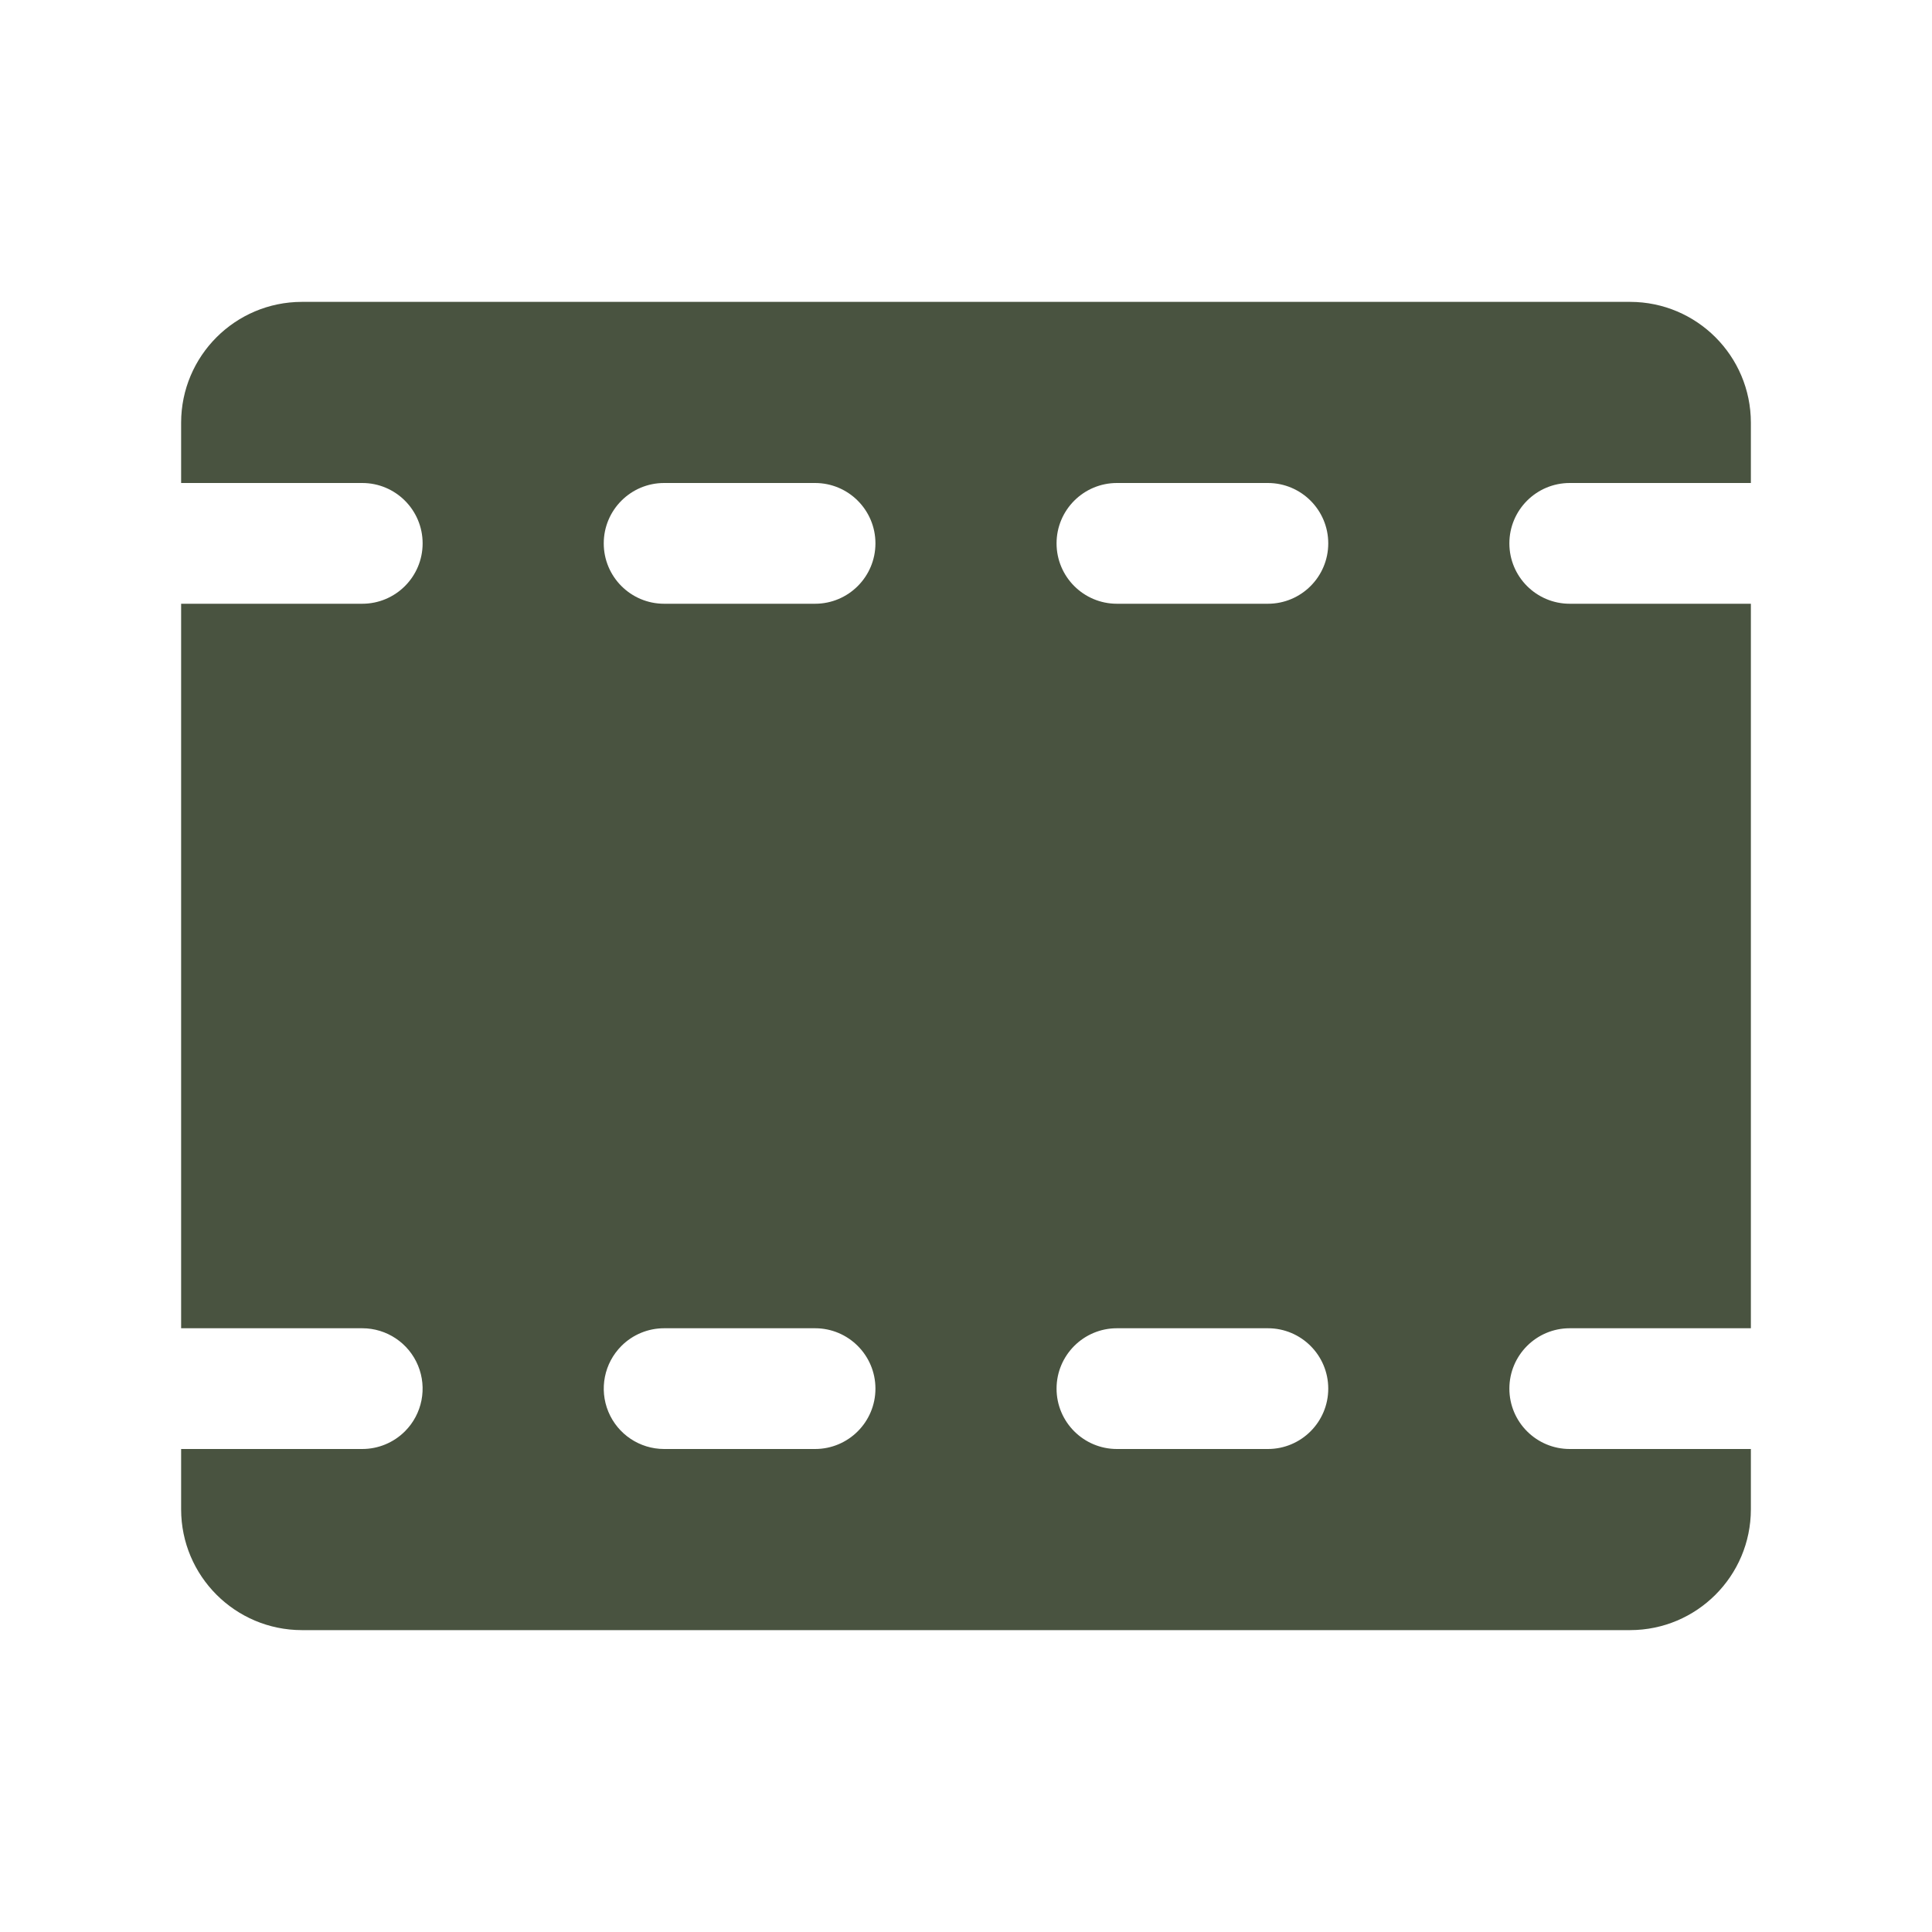
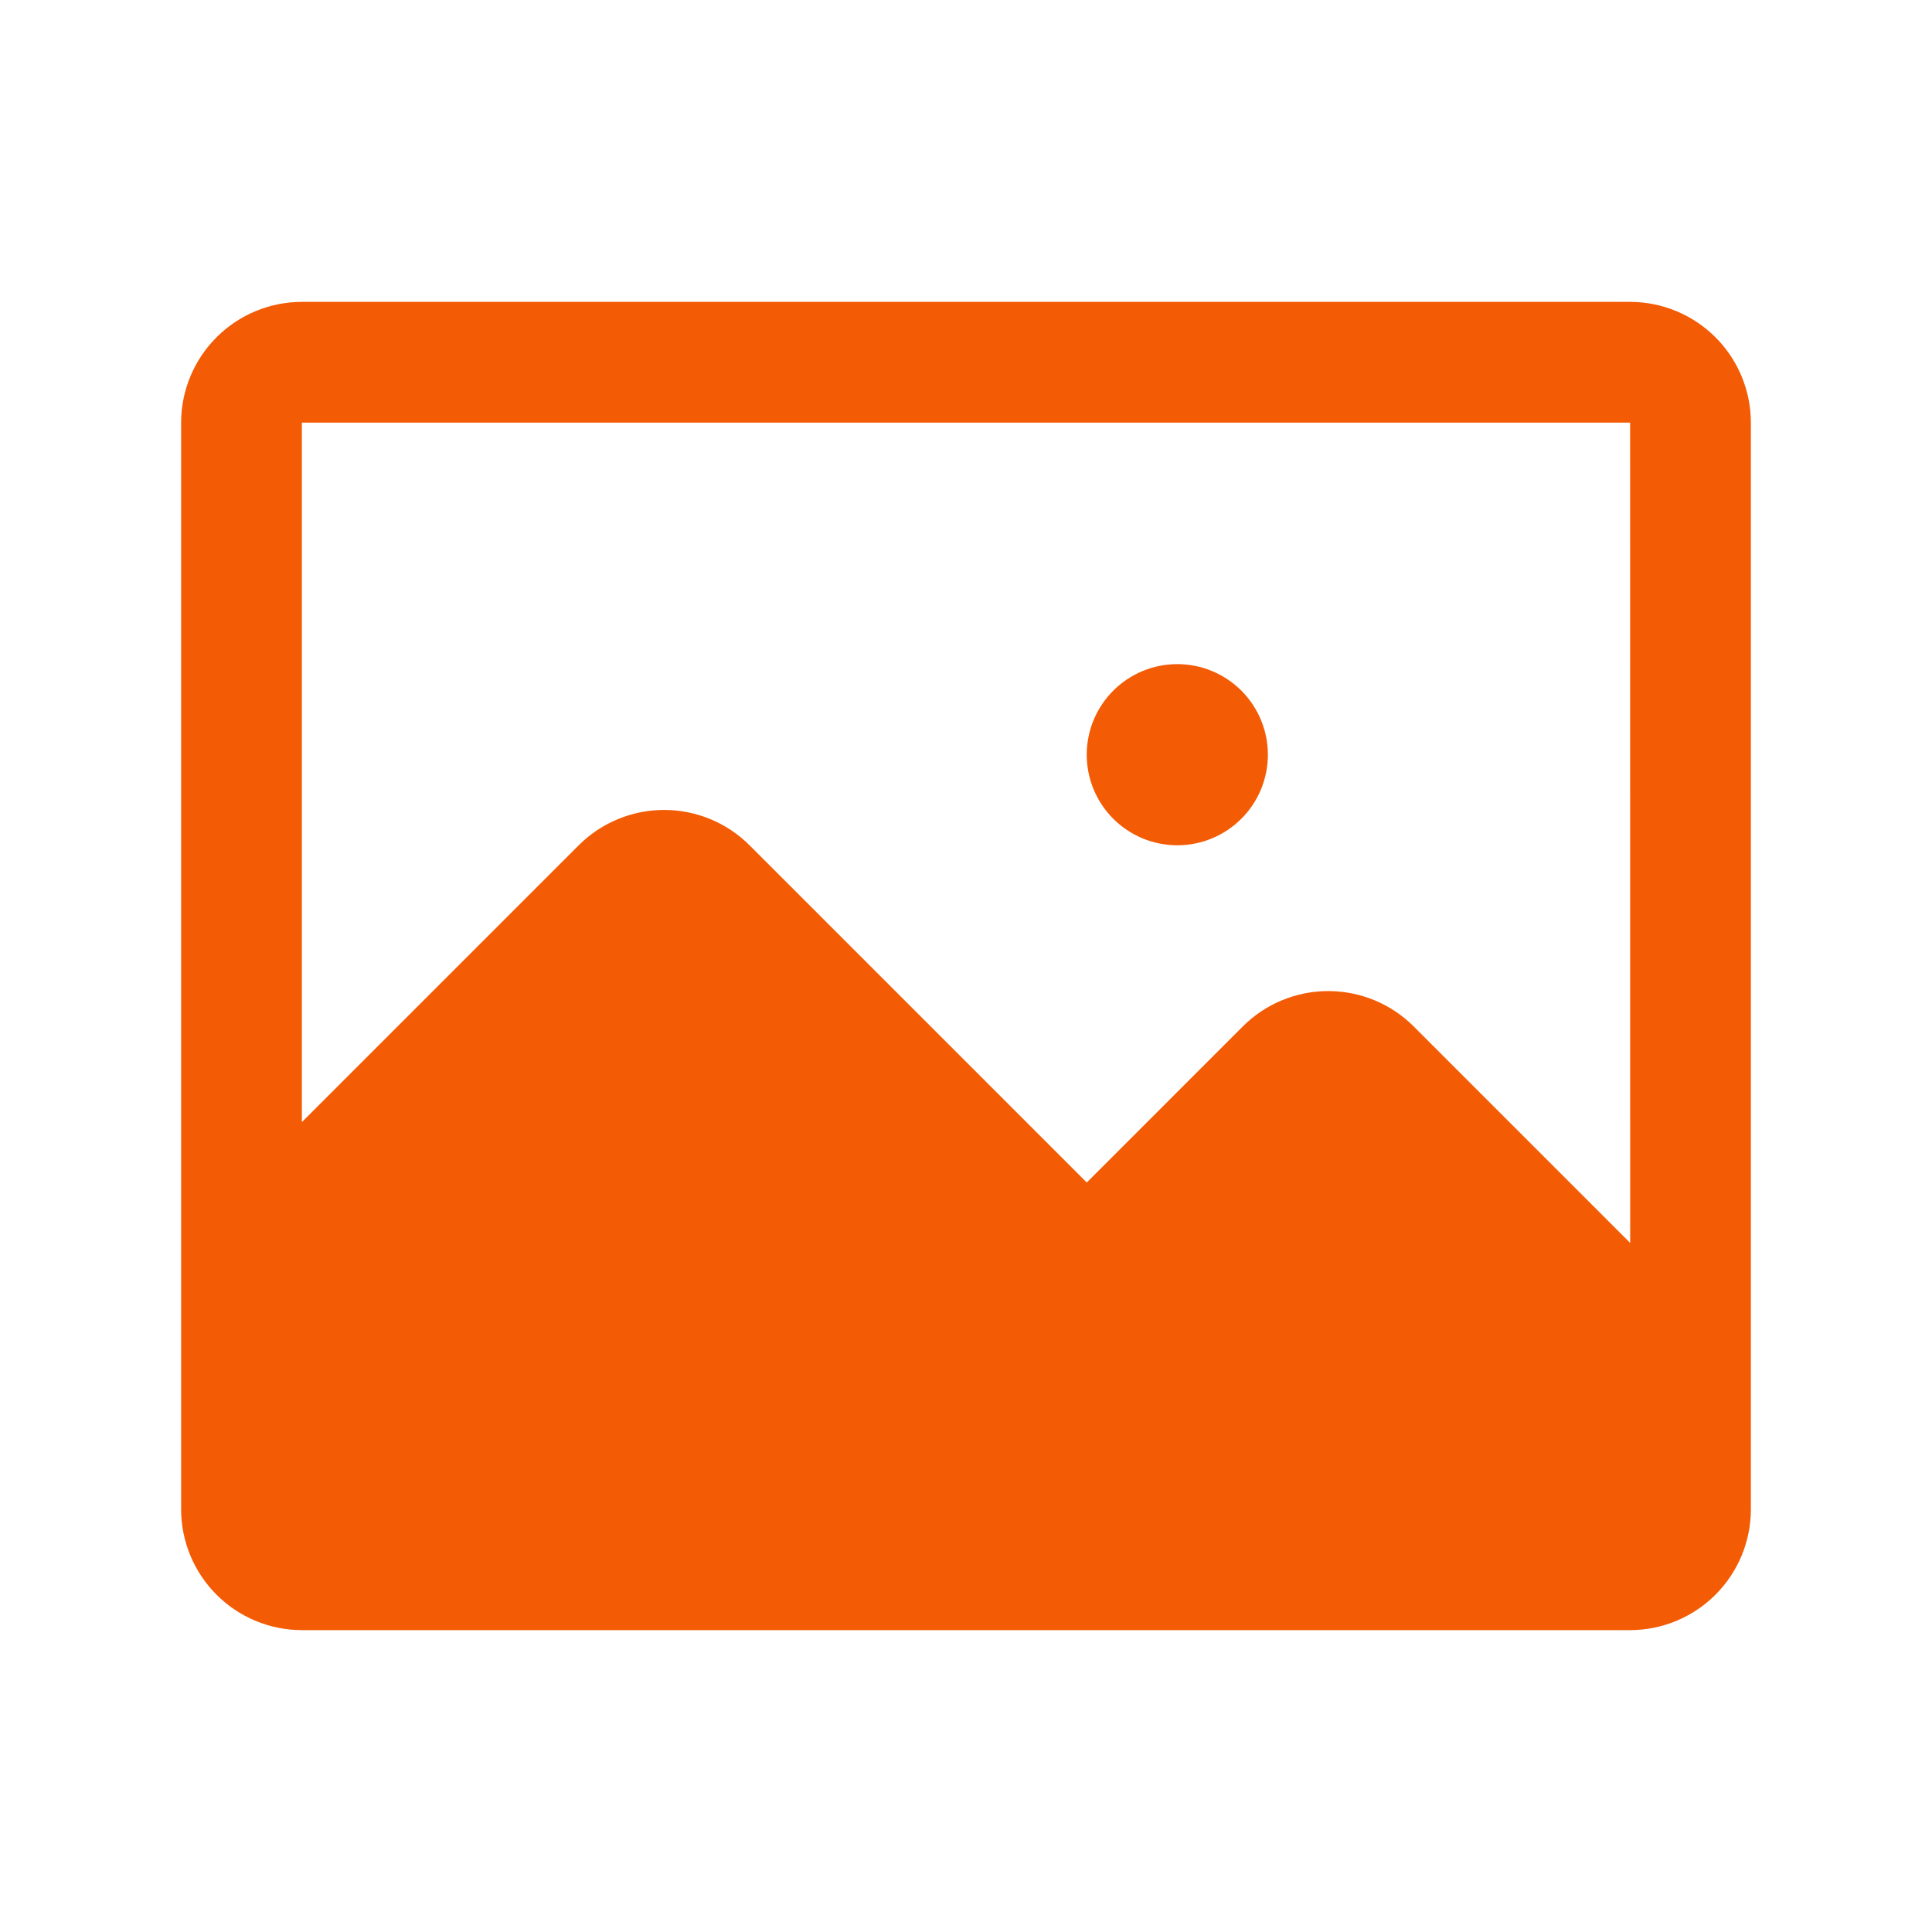
- <svg xmlns="http://www.w3.org/2000/svg" width="256" height="256" fill="none">
-   <path d="M208 64h24v-8a16.017 16.017 0 0 0-16-16H40a16.018 16.018 0 0 0-16 16v8h24a8 8 0 0 1 0 16H24v96h24a8.001 8.001 0 0 1 5.657 13.657A8.001 8.001 0 0 1 48 192H24v8a16.017 16.017 0 0 0 16 16h176a16.016 16.016 0 0 0 16-16v-8h-24a8 8 0 1 1 0-16h24V80h-24a8 8 0 1 1 0-16ZM108 192H88a8.001 8.001 0 0 1-5.657-13.657A8.001 8.001 0 0 1 88 176h20a8 8 0 1 1 0 16Zm0-112H88a8 8 0 0 1 0-16h20a8 8 0 1 1 0 16Zm60 112h-20a8 8 0 1 1 0-16h20a8 8 0 1 1 0 16Zm0-112h-20a8 8 0 1 1 0-16h20a8 8 0 1 1 0 16Z" fill="#495340" />
+ <svg xmlns="http://www.w3.org/2000/svg" width="256" height="256" viewBox="0 0 256 256" fill="none">
+   <path d="M168.001 100V100.004C168.001 103.186 166.736 106.239 164.485 108.489C162.234 110.74 159.181 112.004 155.998 112.004C152.815 112.003 149.763 110.739 147.512 108.488C145.262 106.237 143.997 103.185 143.997 100.002C143.997 96.819 145.262 93.766 147.512 91.516C149.763 89.265 152.815 88 155.998 88C159.181 88 162.234 89.264 164.485 91.514C166.736 93.765 168.001 96.817 168.001 100V100ZM232 56V200C231.995 204.242 230.308 208.309 227.308 211.308C224.309 214.308 220.242 215.995 216 216H40C35.758 215.995 31.691 214.308 28.692 211.308C25.692 208.309 24.005 204.242 24 200V56C24.005 51.758 25.692 47.691 28.692 44.692C31.691 41.692 35.758 40.005 40 40H216C220.242 40.005 224.309 41.692 227.308 44.692C230.308 47.691 231.995 51.758 232 56V56ZM216.008 164.694L216 56H40V148.686L76.686 112C79.69 109.004 83.758 107.321 88.001 107.321C92.243 107.321 96.311 109.004 99.314 112L144.001 156.687L164.687 136C167.69 133.004 171.758 131.322 176.001 131.322C180.243 131.322 184.311 133.004 187.314 136L216.008 164.694Z" fill="#F35B04" />
</svg>
